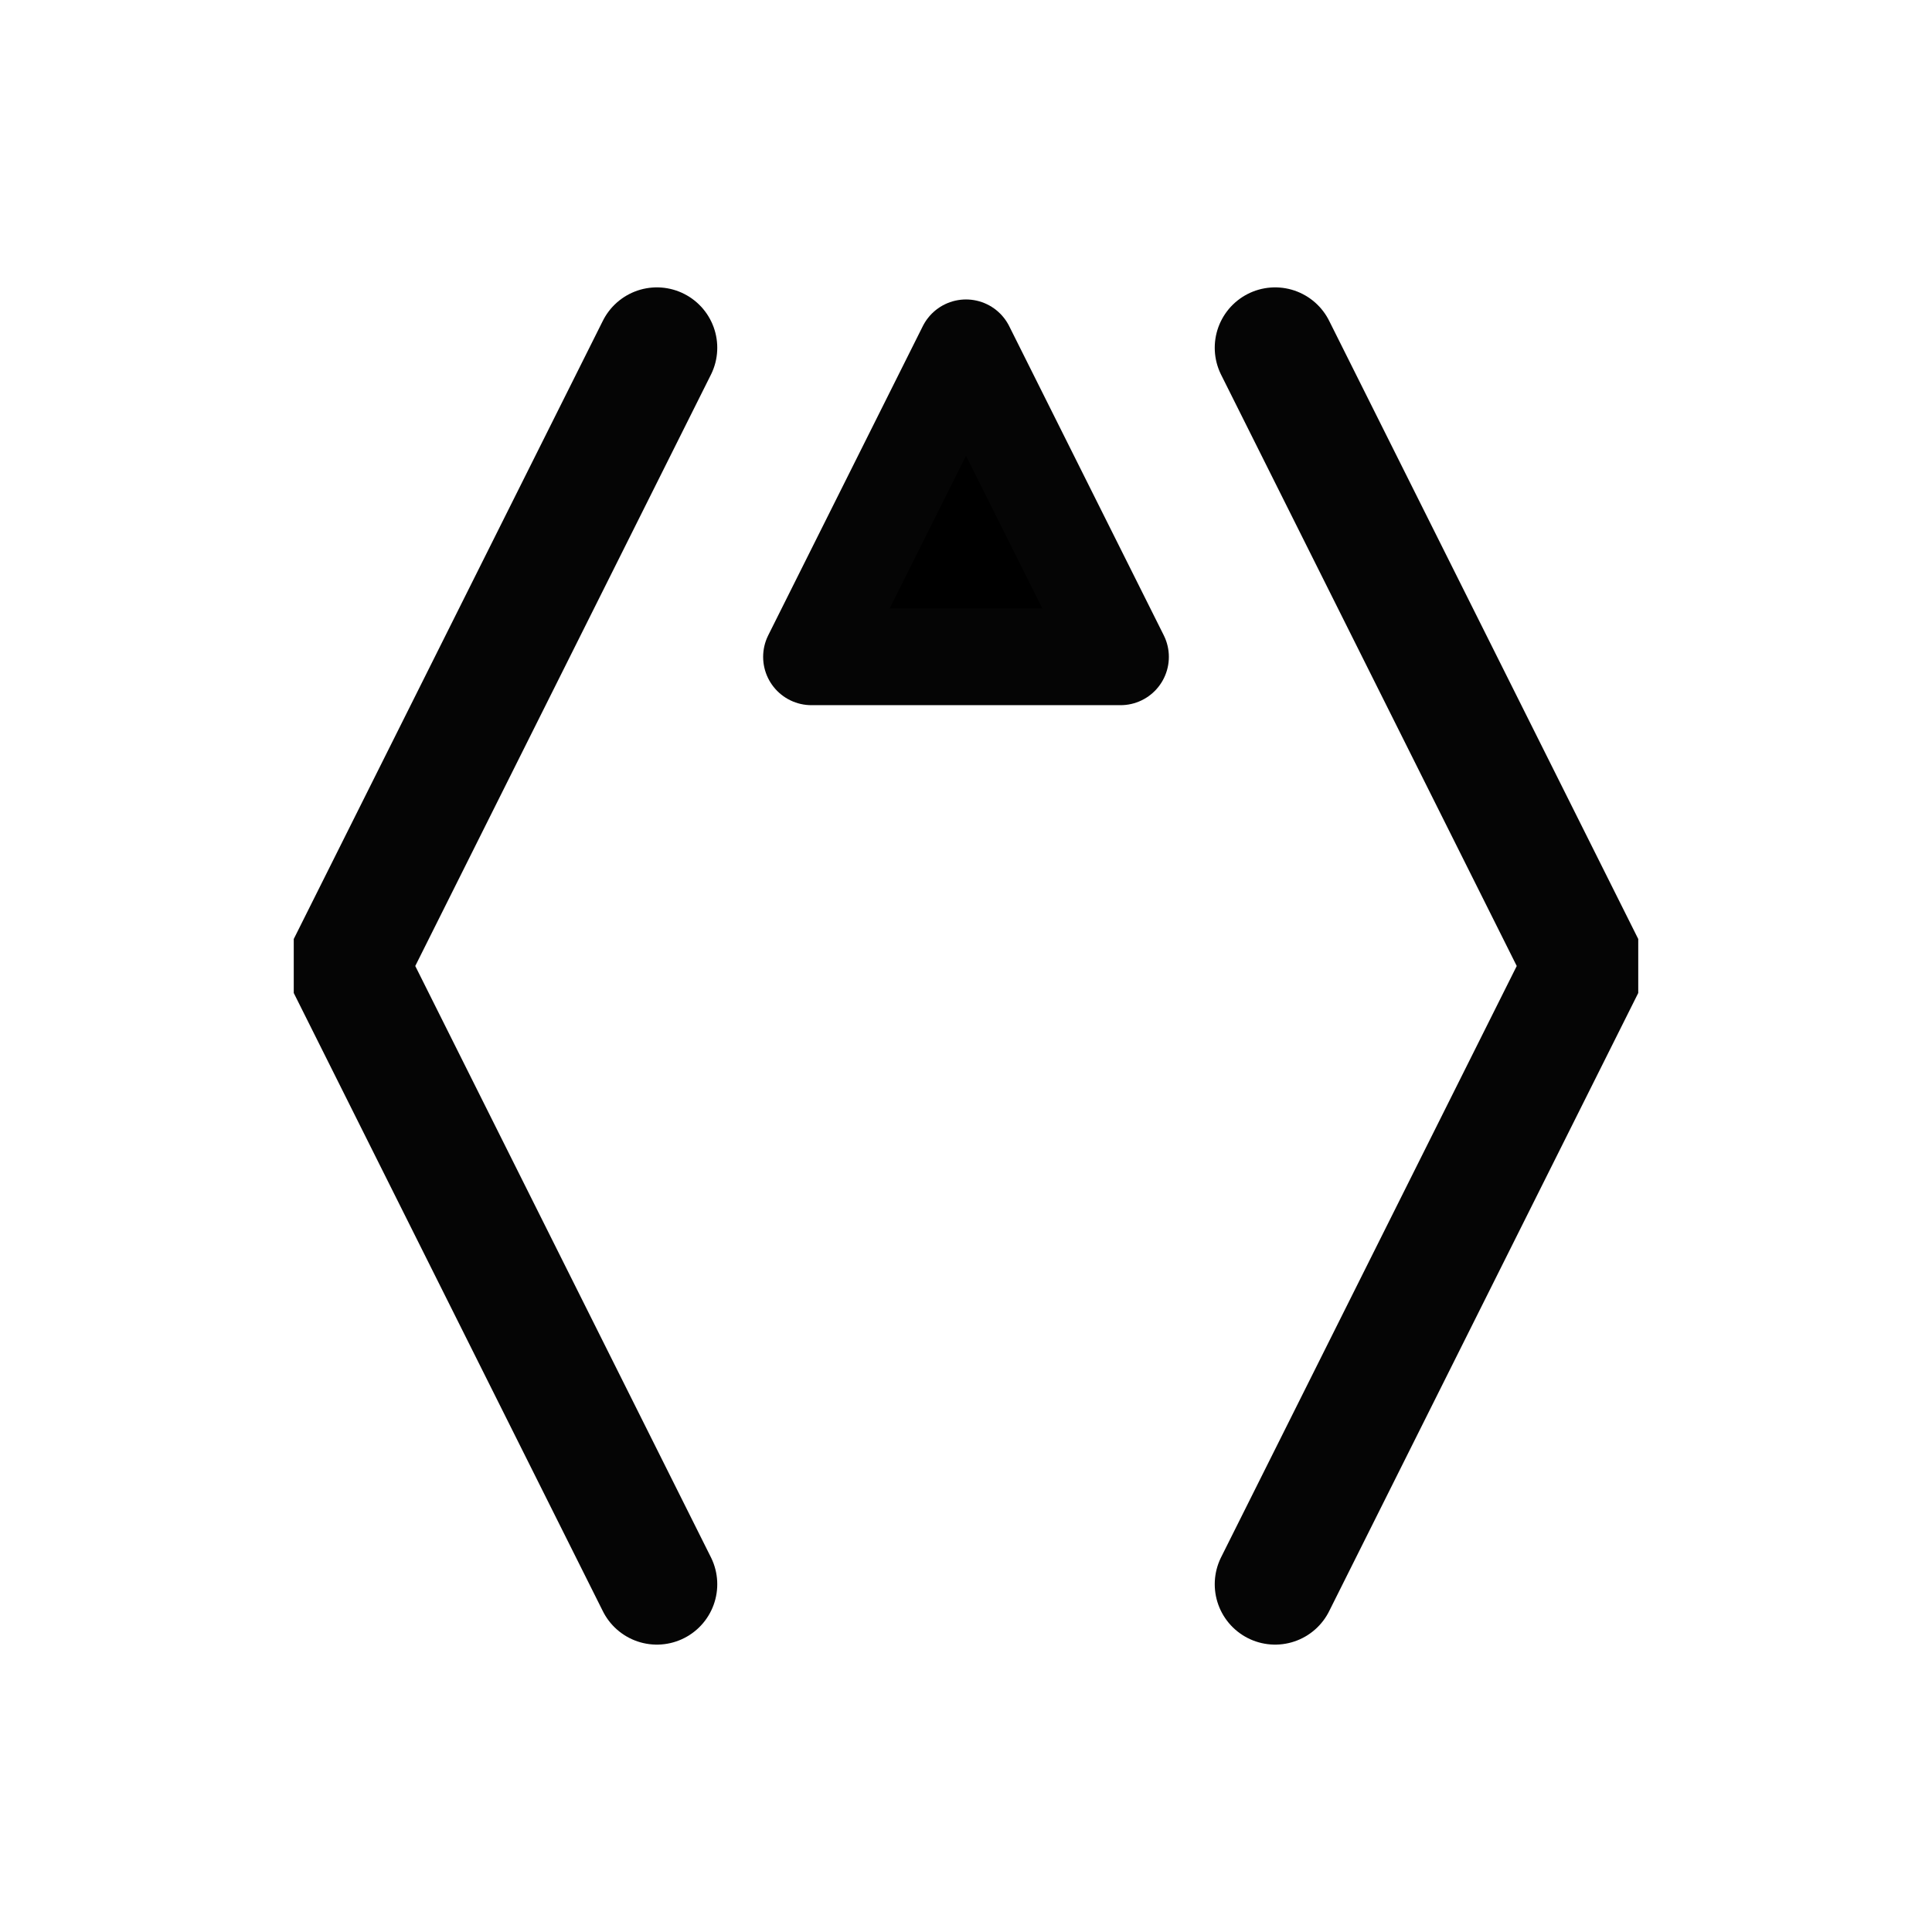
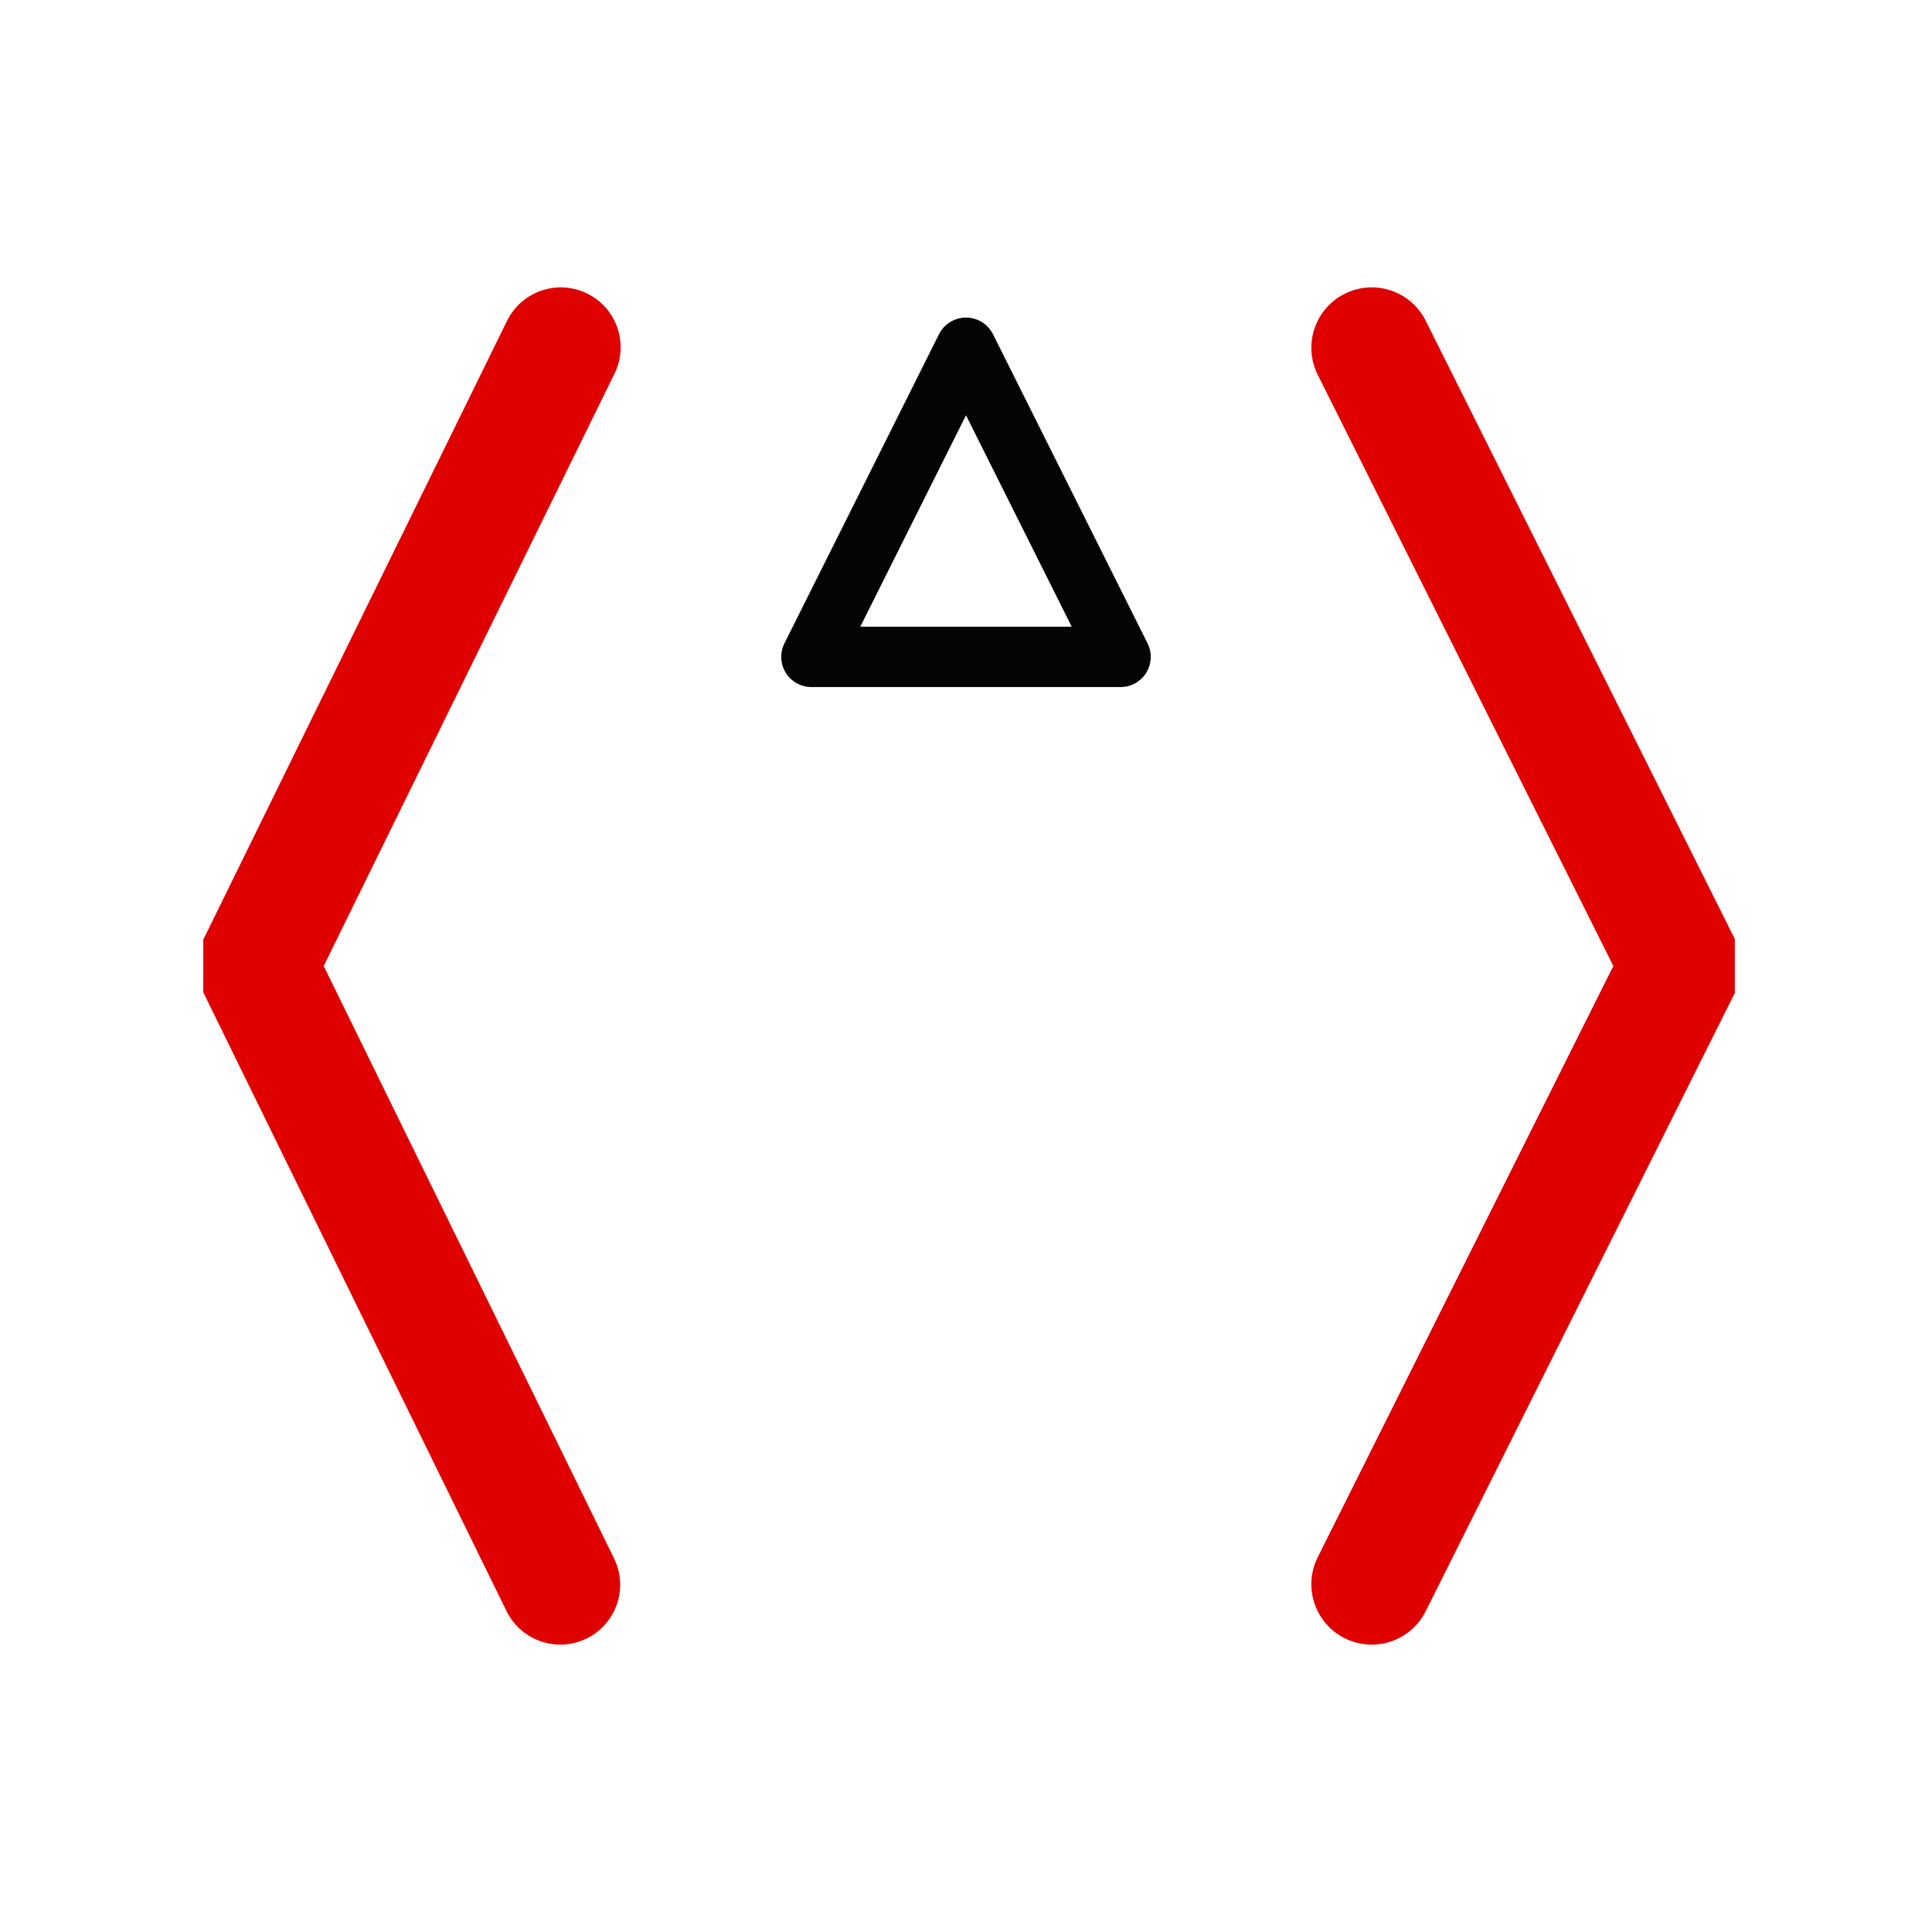
<svg xmlns="http://www.w3.org/2000/svg" version="1.1" id="svg2" viewBox="0 0 75 75" height="21.167mm" width="21.167mm">
  <defs id="defs4" />
  <g transform="translate(-34.5,-906.8622)" id="layer1">
-     <path id="path1678-2" d="m 60,920.362 -12,24 12,24" style="fill:none;stroke:#050505;stroke-width:4.688;stroke-linecap:round;stroke-linejoin:bevel;stroke-miterlimit:4;stroke-dasharray:none;stroke-opacity:1" />
-     <path id="path1678-9-7" d="m 84,920.362 12,24 -12,24" style="fill:none;stroke:#050505;stroke-width:4.688;stroke-linecap:round;stroke-linejoin:bevel;stroke-miterlimit:4;stroke-dasharray:none;stroke-opacity:1" />
-     <path id="path1729" d="m 66,932.362 6,-12 6,12 z" style="fill:#000000;stroke:#050505;stroke-width:3.75;stroke-linecap:round;stroke-linejoin:round;stroke-miterlimit:4;stroke-dasharray:none;stroke-opacity:1;fill-opacity:1" />
+     <path id="path1678-2" d="m 56.269,920.343 -11.791,24.019 11.772,24.019" style="fill:none;stroke:#df0000;stroke-width:4.649;stroke-linecap:round;stroke-linejoin:bevel;stroke-miterlimit:4;stroke-dasharray:none;stroke-opacity:1" />
+     <path id="path1678-9-7" d="m 87.75,920.362 12,24 -12,24" style="fill:none;stroke:#df0000;stroke-width:4.688;stroke-linecap:round;stroke-linejoin:bevel;stroke-miterlimit:4;stroke-dasharray:none;stroke-opacity:1" />
+     <path id="path1729" d="m 66,932.362 6,-12 6,12 z" style="fill:none;stroke:#050505;stroke-width:2.344;stroke-linecap:round;stroke-linejoin:round;stroke-miterlimit:4;stroke-dasharray:none;stroke-opacity:1;fill-opacity:1" />
  </g>
</svg>
